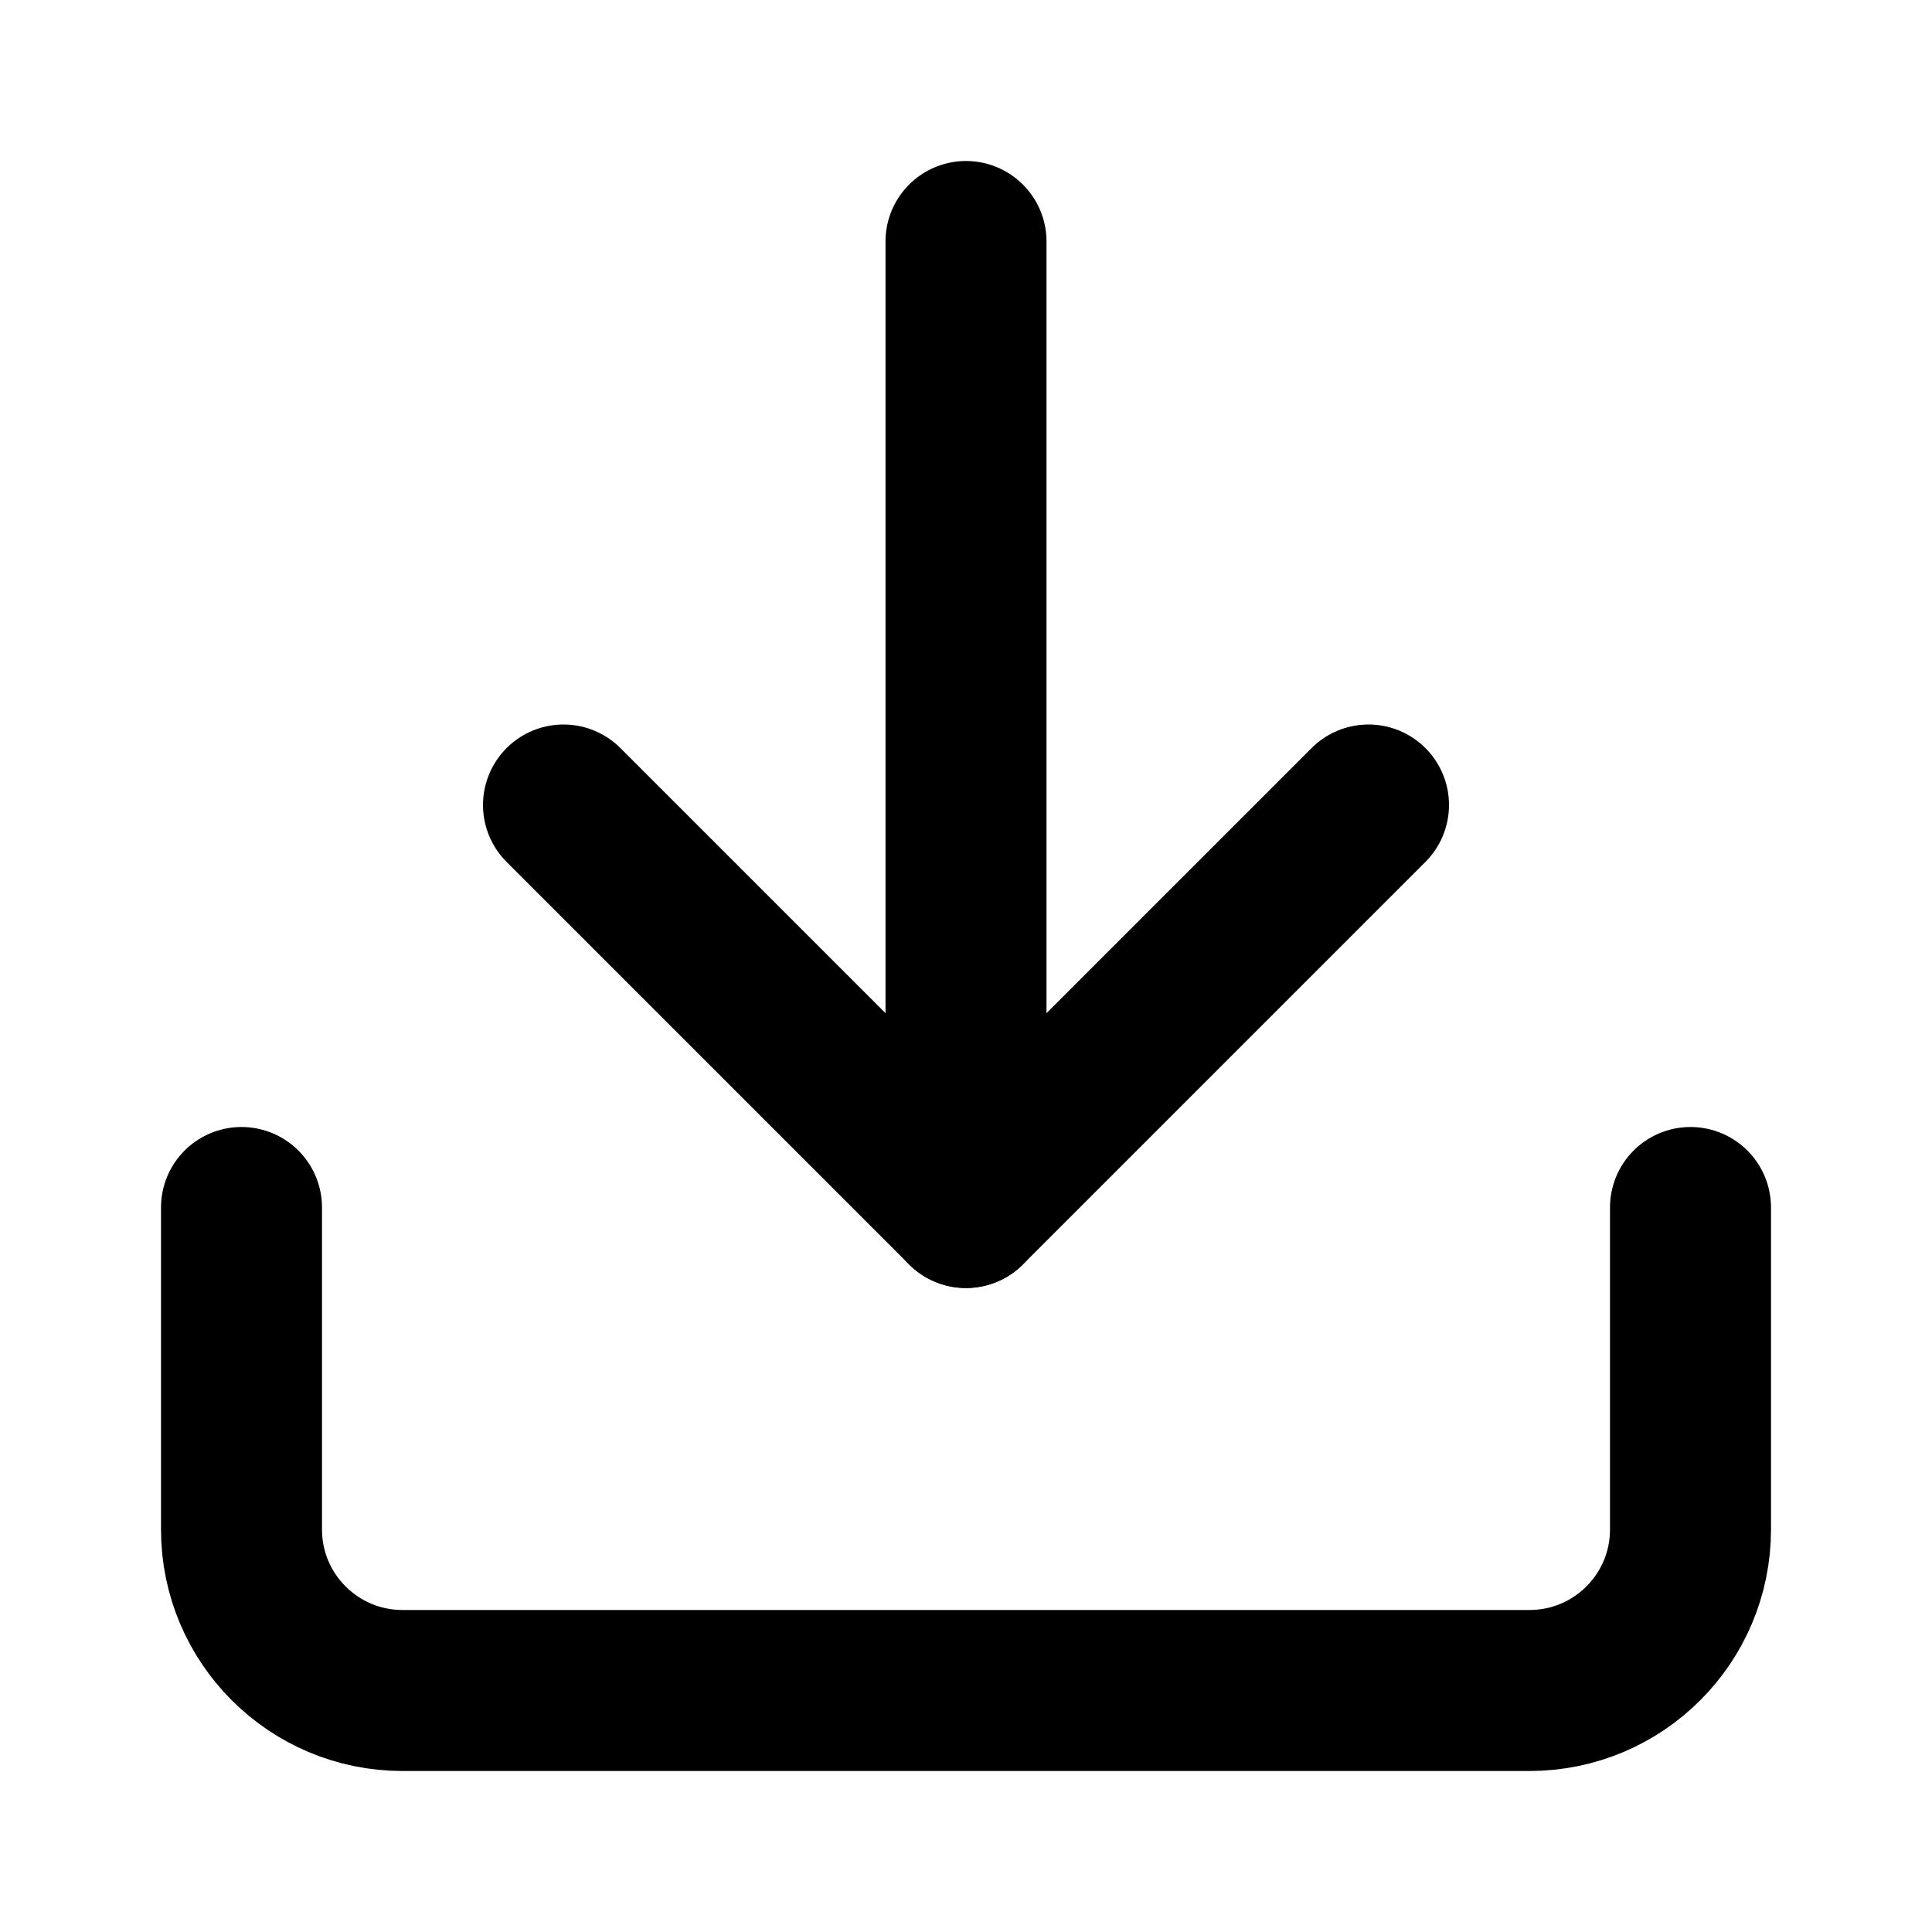
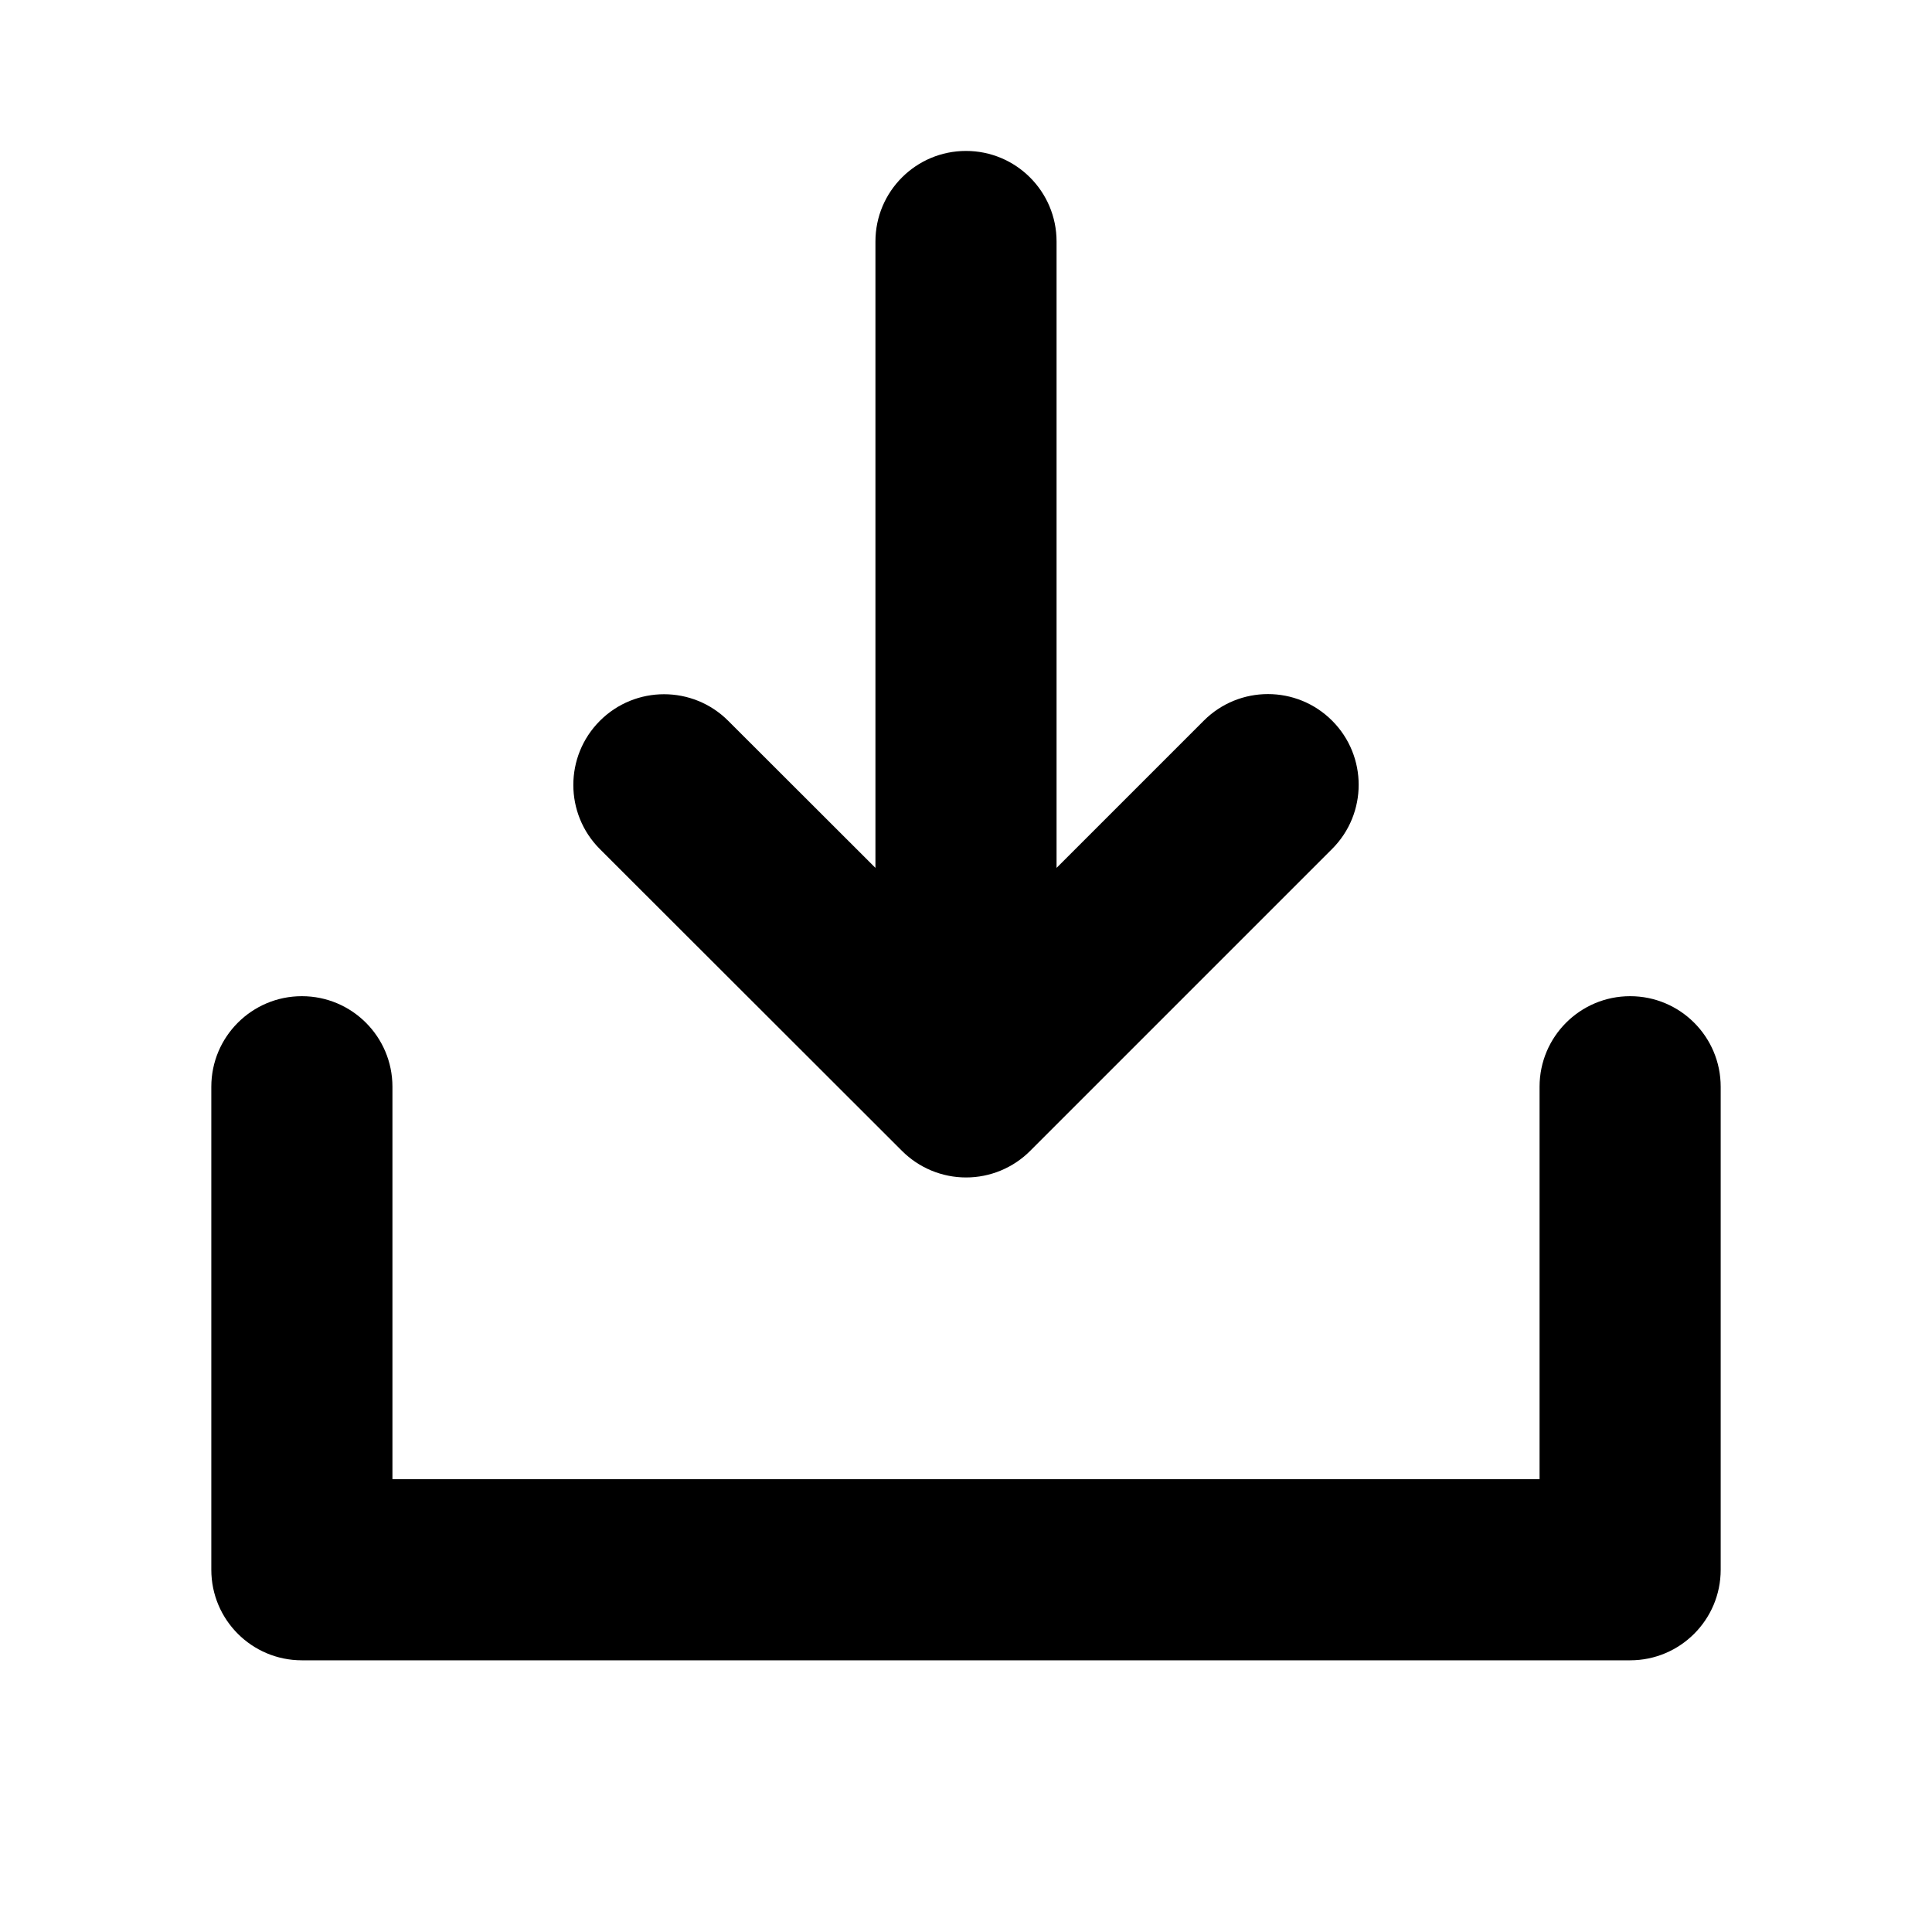
- <svg xmlns="http://www.w3.org/2000/svg" viewBox="0 0 24 24" fill="none" stroke="#000" stroke-width="2" stroke-linecap="round" stroke-linejoin="round">
-   <path d="M12 15V3" />
-   <path d="M21 15v4a2 2 0 0 1-2 2H5a2 2 0 0 1-2-2v-4" />
-   <path d="m7 10 5 5 5-5" />
+ <svg xmlns="http://www.w3.org/2000/svg" viewBox="0 0 256 256" fill="#000">
+   <path d="M228,144v64a12,12,0,0,1-12,12H40a12,12,0,0,1-12-12V144a12,12,0,0,1,24,0v52H204V144a12,12,0,0,1,24,0Zm-108.49,8.49a12,12,0,0,0,17,0l40-40a12,12,0,0,0-17-17L140,115V32a12,12,0,0,0-24,0v83L96.49,95.51a12,12,0,0,0-17,17Z" />
</svg>
